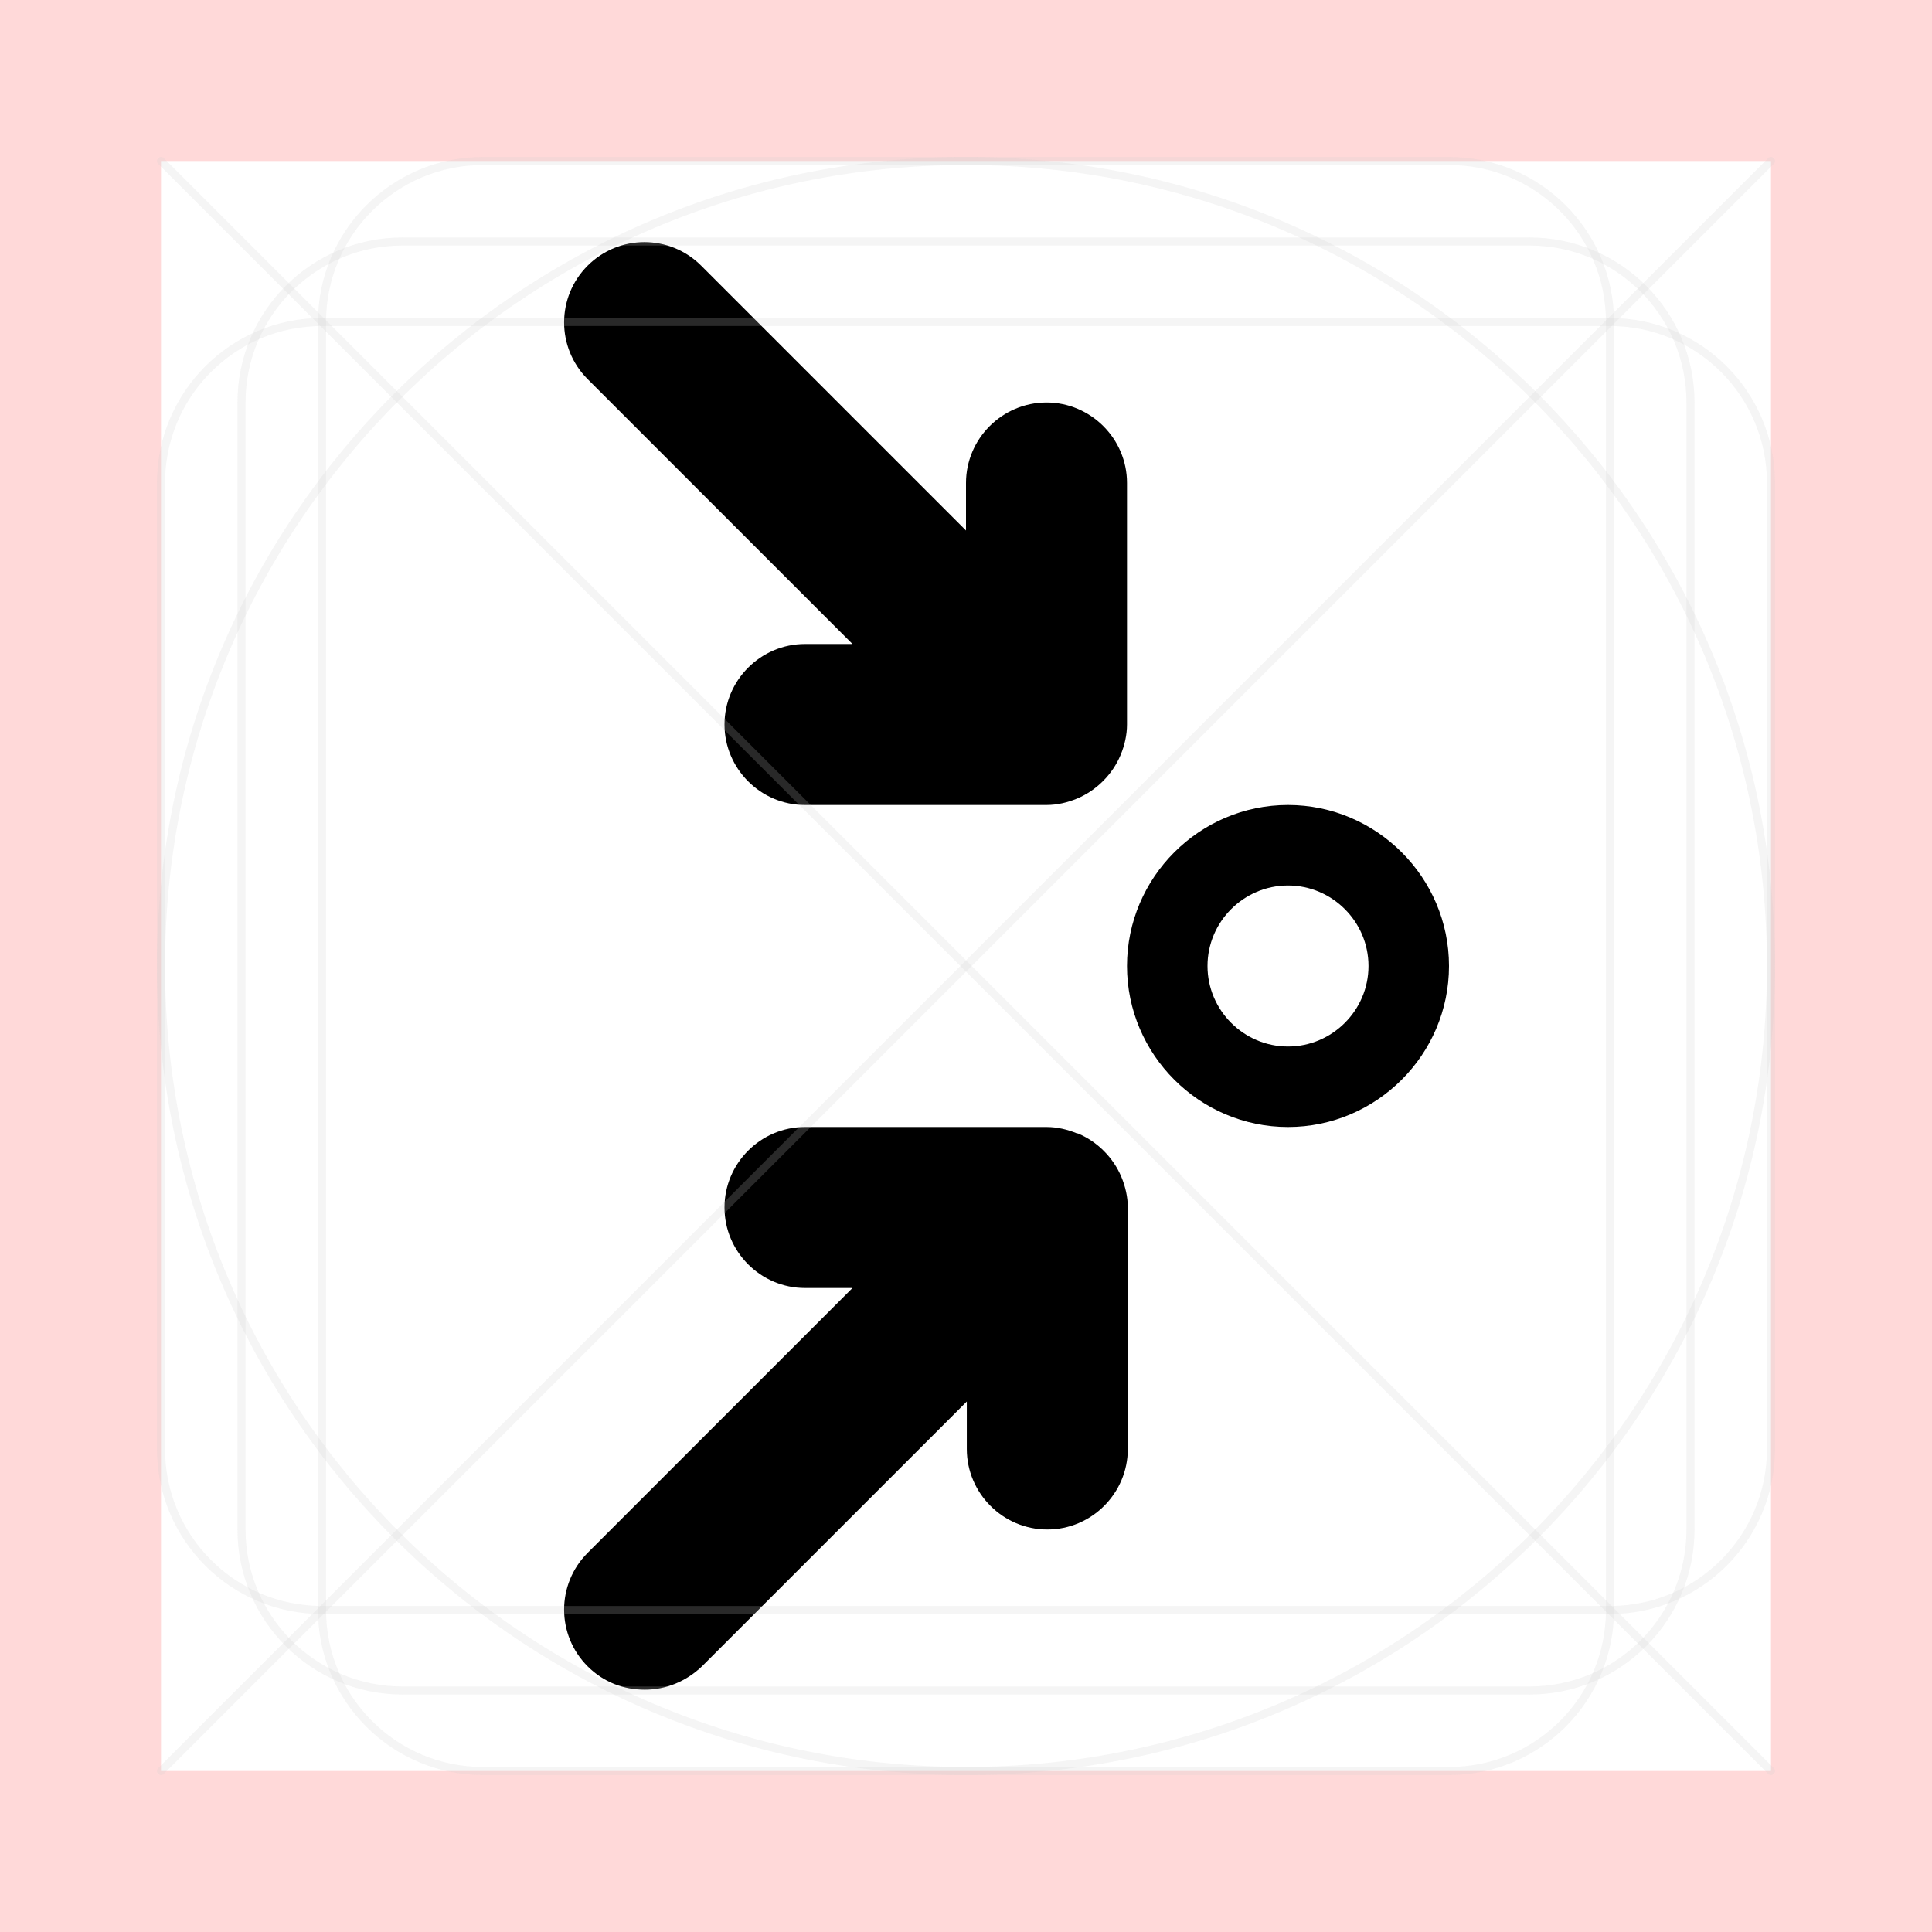
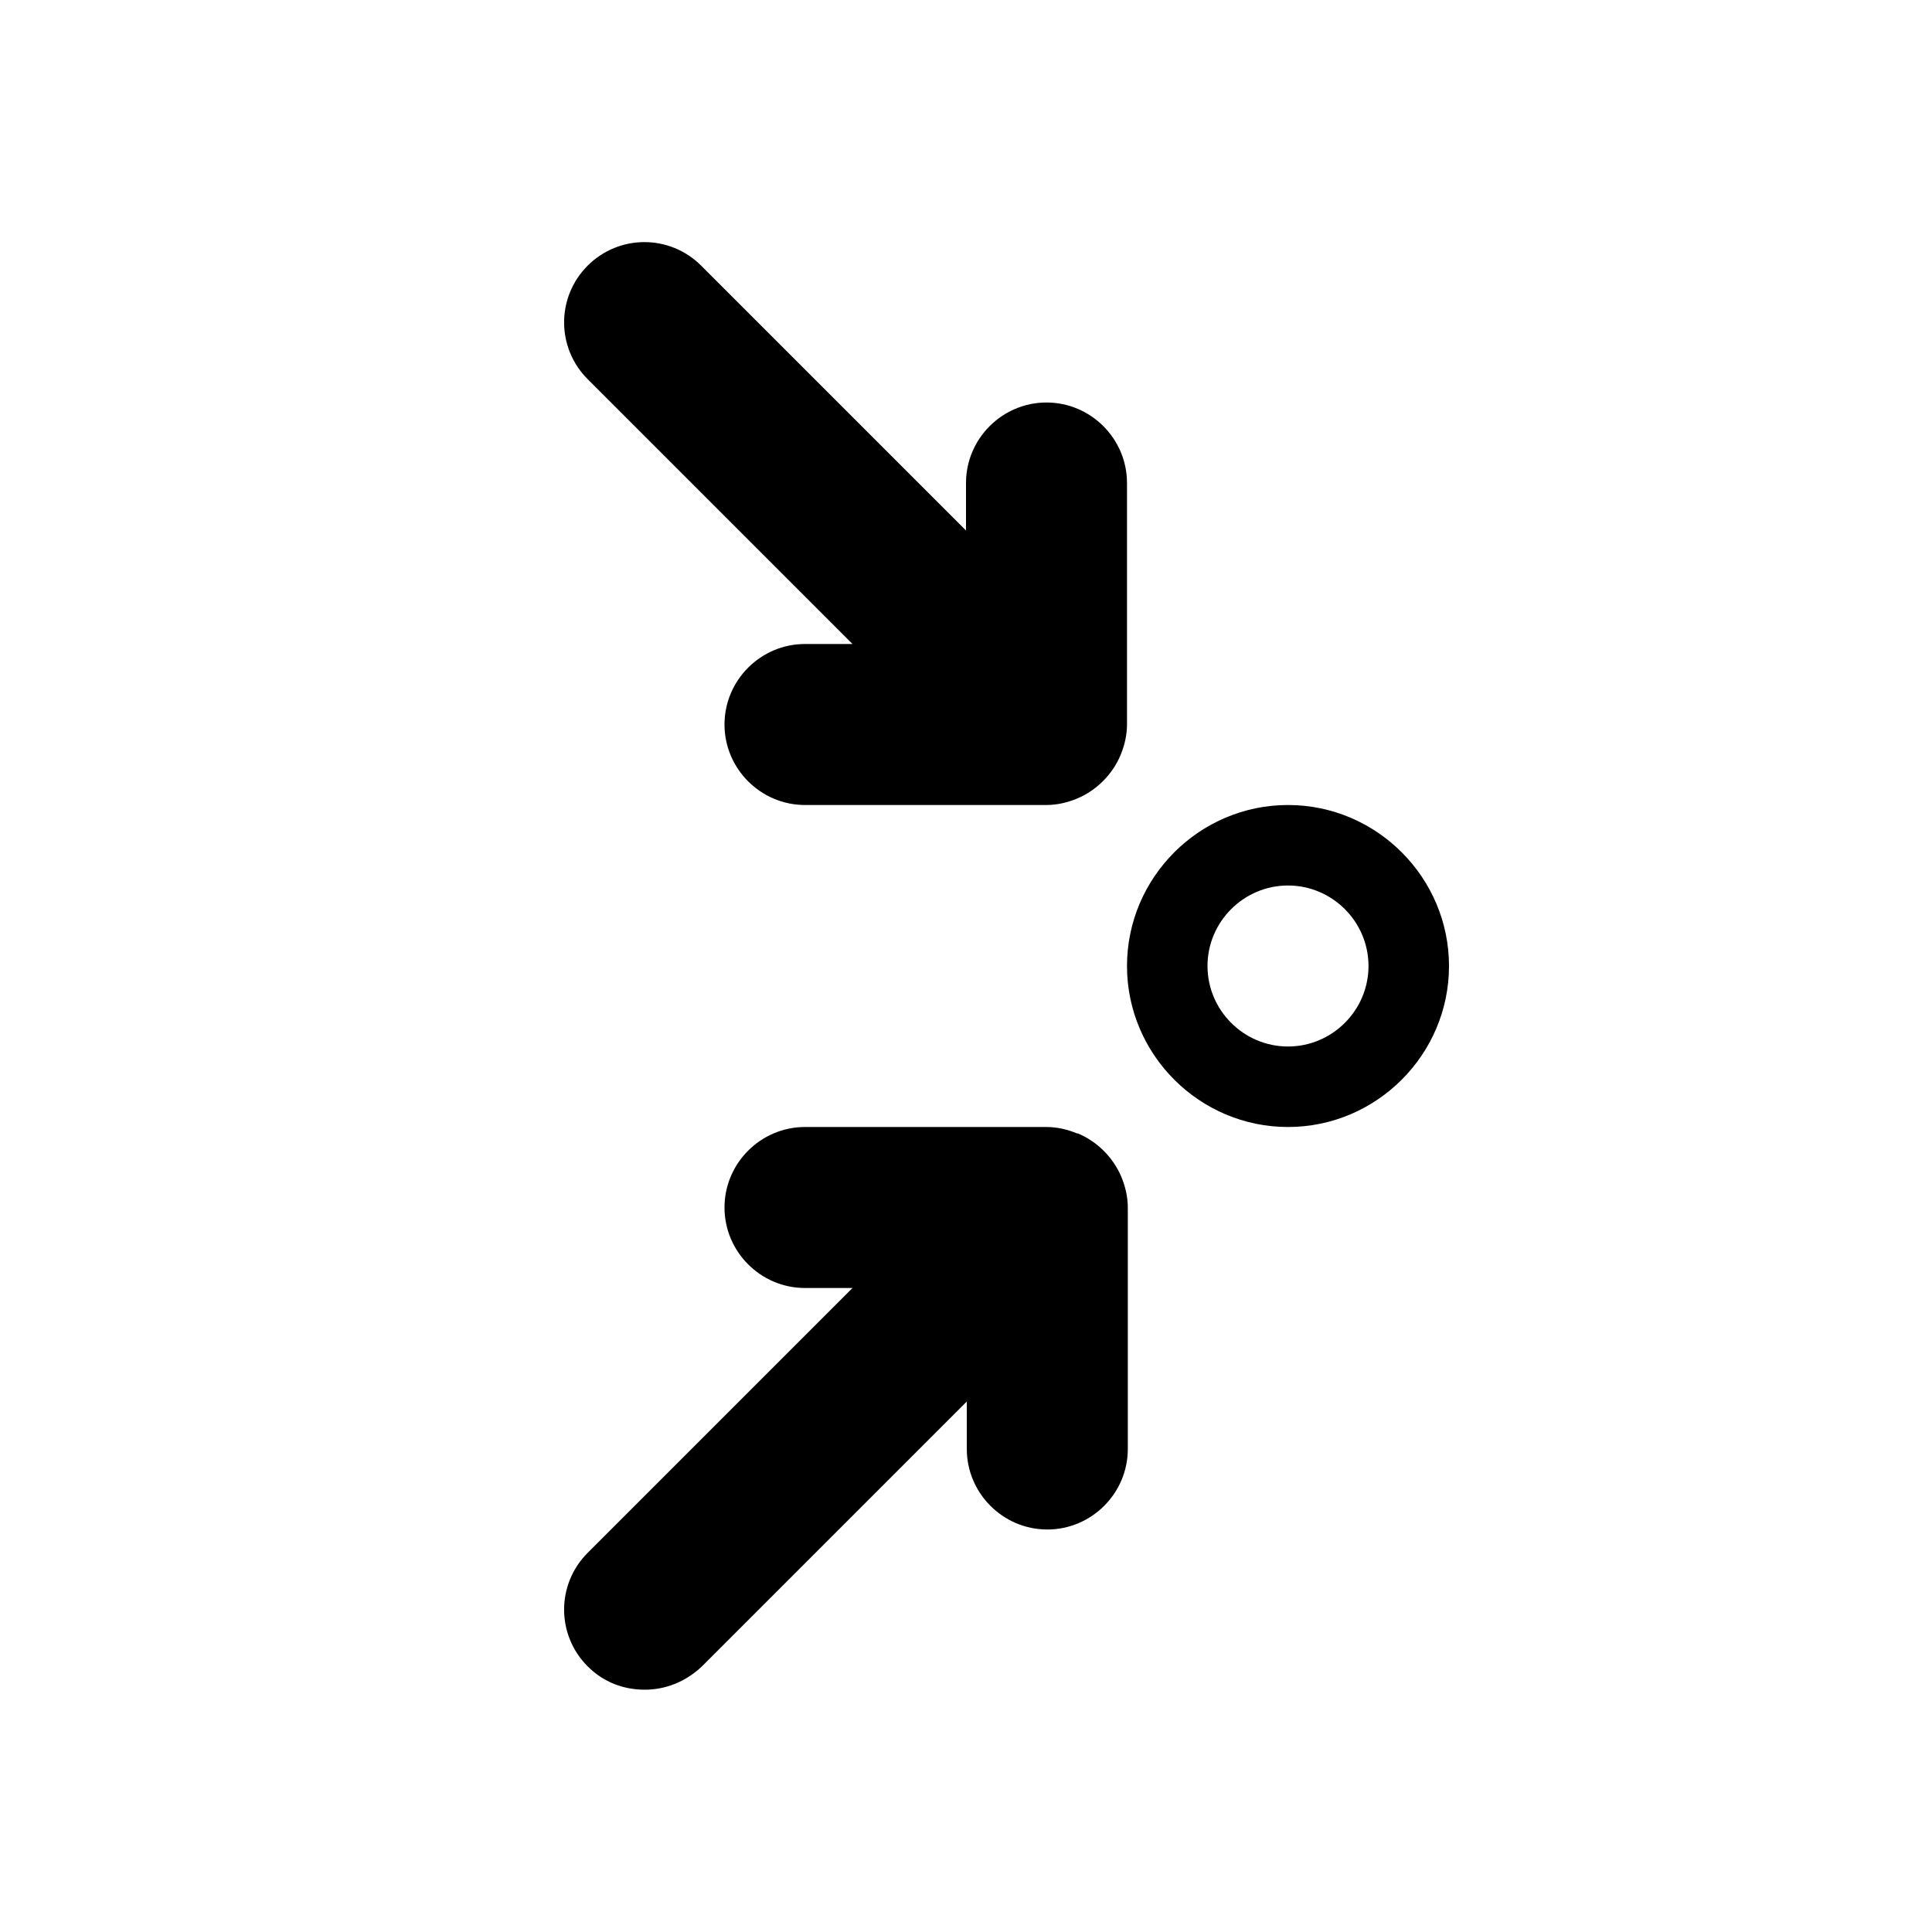
- <svg xmlns="http://www.w3.org/2000/svg" version="1.1" viewBox="0 0 24 24">
-   <defs>
-     <style>
-       .st0 {
-         stroke-linecap: round;
-         stroke-linejoin: round;
-       }
- 
-       .st0, .st1 {
-         fill: none;
-         opacity: .2;
-         stroke: #ccc;
-         stroke-width: .1px;
-       }
- 
-       .st1 {
-         stroke-miterlimit: 10;
-       }
- 
-       .st2 {
-         fill: red;
-         opacity: .15;
-       }
-     </style>
-   </defs>
-   <g id="art">
-     <g>
-       <path d="M16,10c-1.1,0-2,.9-2,2s.9,2,2,2,2-.9,2-2-.9-2-2-2ZM16,13c-.55,0-1-.45-1-1s.45-1,1-1,1,.45,1,1-.45,1-1,1Z" />
-       <path d="M10.59,8h-.59c-.55,0-1,.45-1,1s.45,1,1,1h3c.13,0,.26-.03.38-.08.24-.1.44-.3.54-.54.05-.12.08-.25.08-.38v-3c0-.55-.45-1-1-1s-1,.45-1,1v.59l-3.29-3.29c-.39-.39-1.02-.39-1.41,0s-.39,1.02,0,1.41l3.29,3.29Z" />
-       <path d="M13.38,14.08c-.12-.05-.25-.08-.38-.08h-3c-.55,0-1,.45-1,1s.45,1,1,1h.59l-3.29,3.29c-.39.39-.39,1.02,0,1.41.2.2.45.29.71.29s.51-.1.71-.29l3.29-3.29v.59c0,.55.45,1,1,1s1-.45,1-1v-3c0-.13-.03-.26-.08-.38-.1-.24-.3-.44-.54-.54Z" />
-     </g>
-   </g>
-   <g id="border">
-     <path class="st2" d="M0,0v24h24V0H0ZM22,22H2V2h20v20Z" />
-   </g>
-   <g id="guides">
-     <rect class="st1" x="3" y="3" width="18" height="18" rx="2" ry="2" />
-     <rect class="st1" x="4" y="2" width="16" height="20" rx="2" ry="2" />
-     <rect class="st1" x="2" y="4" width="20" height="16" rx="2" ry="2" />
-     <circle class="st1" cx="12" cy="12" r="10" />
-     <line class="st0" x1="2" y1="2" x2="22" y2="22" />
-     <line class="st0" x1="22" y1="2" x2="2" y2="22" />
-   </g>
+ <svg xmlns="http://www.w3.org/2000/svg" id="art" version="1.1" viewBox="0 0 24 24">
+   <path d="M16,10c-1.1,0-2,.9-2,2s.9,2,2,2,2-.9,2-2-.9-2-2-2ZM16,13c-.55,0-1-.45-1-1s.45-1,1-1,1,.45,1,1-.45,1-1,1Z" />
+   <path d="M10.59,8h-.59c-.55,0-1,.45-1,1s.45,1,1,1h3c.13,0,.26-.03.38-.08.24-.1.44-.3.54-.54.05-.12.08-.25.08-.38v-3c0-.55-.45-1-1-1s-1,.45-1,1v.59l-3.29-3.29c-.39-.39-1.02-.39-1.41,0s-.39,1.02,0,1.41l3.29,3.29Z" />
+   <path d="M13.38,14.08c-.12-.05-.25-.08-.38-.08h-3c-.55,0-1,.45-1,1s.45,1,1,1h.59l-3.29,3.29c-.39.39-.39,1.02,0,1.41.2.2.45.29.71.29s.51-.1.71-.29l3.29-3.29v.59c0,.55.45,1,1,1s1-.45,1-1v-3c0-.13-.03-.26-.08-.38-.1-.24-.3-.44-.54-.54Z" />
</svg>
